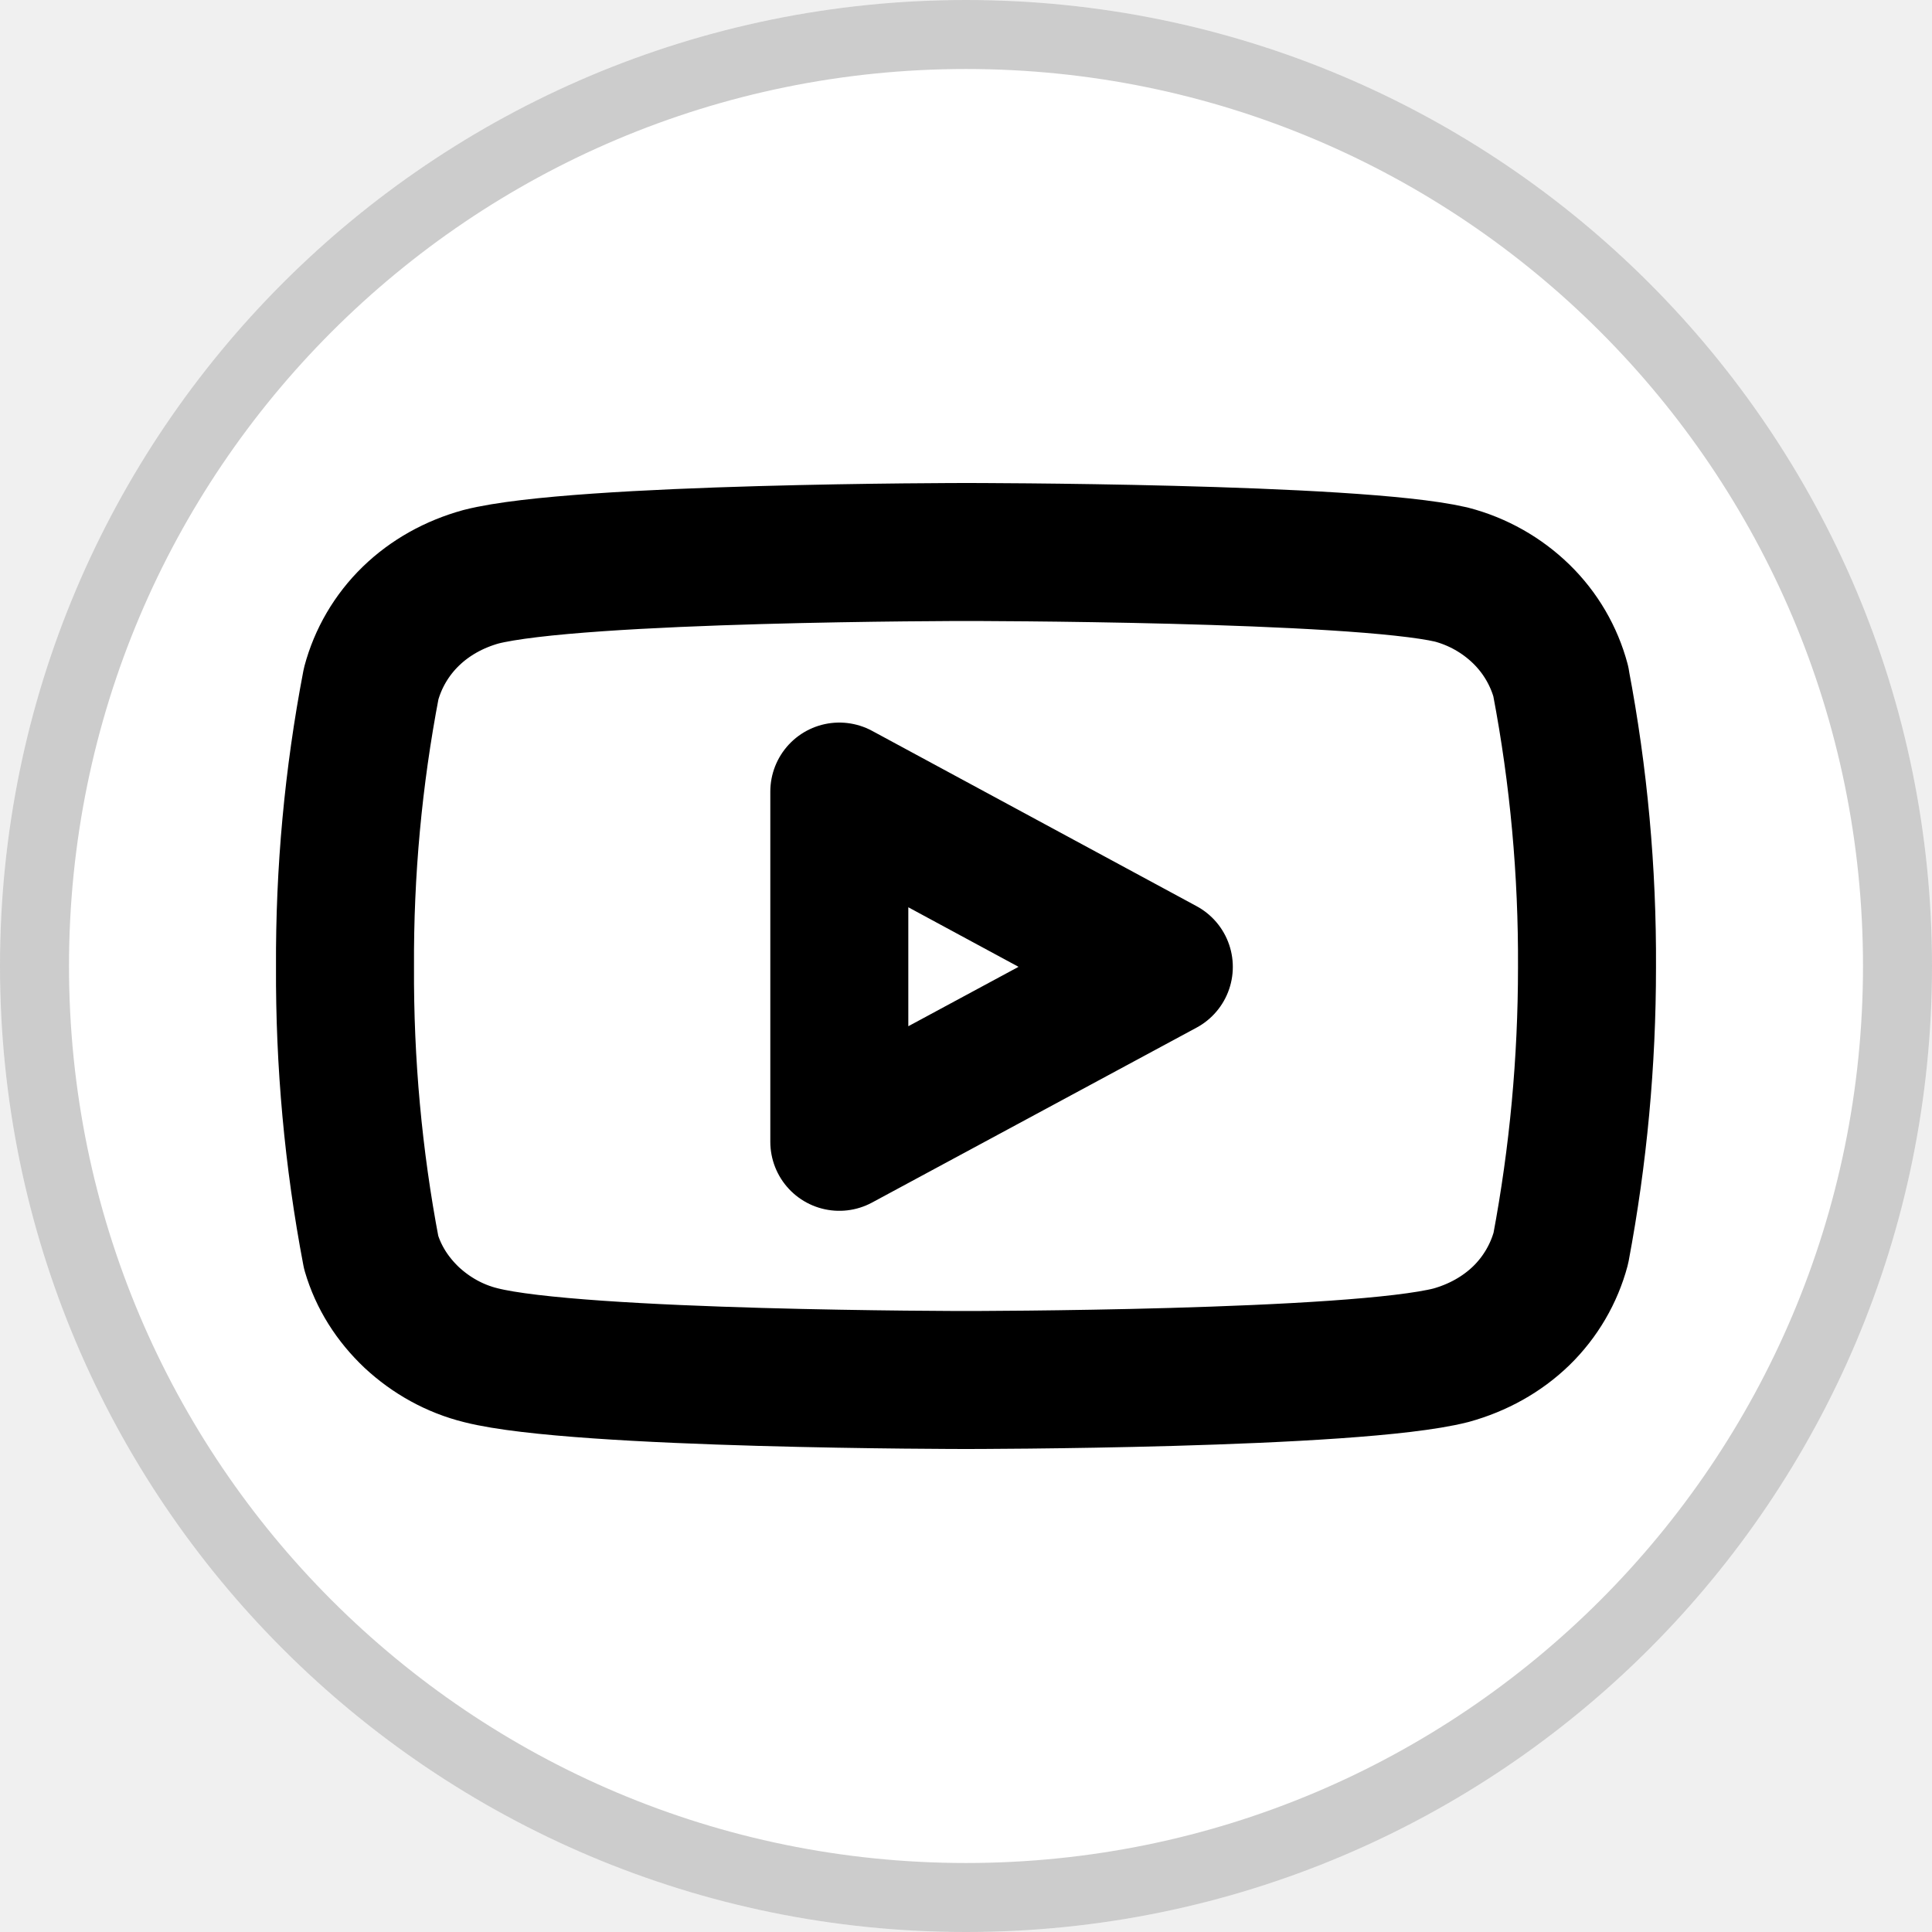
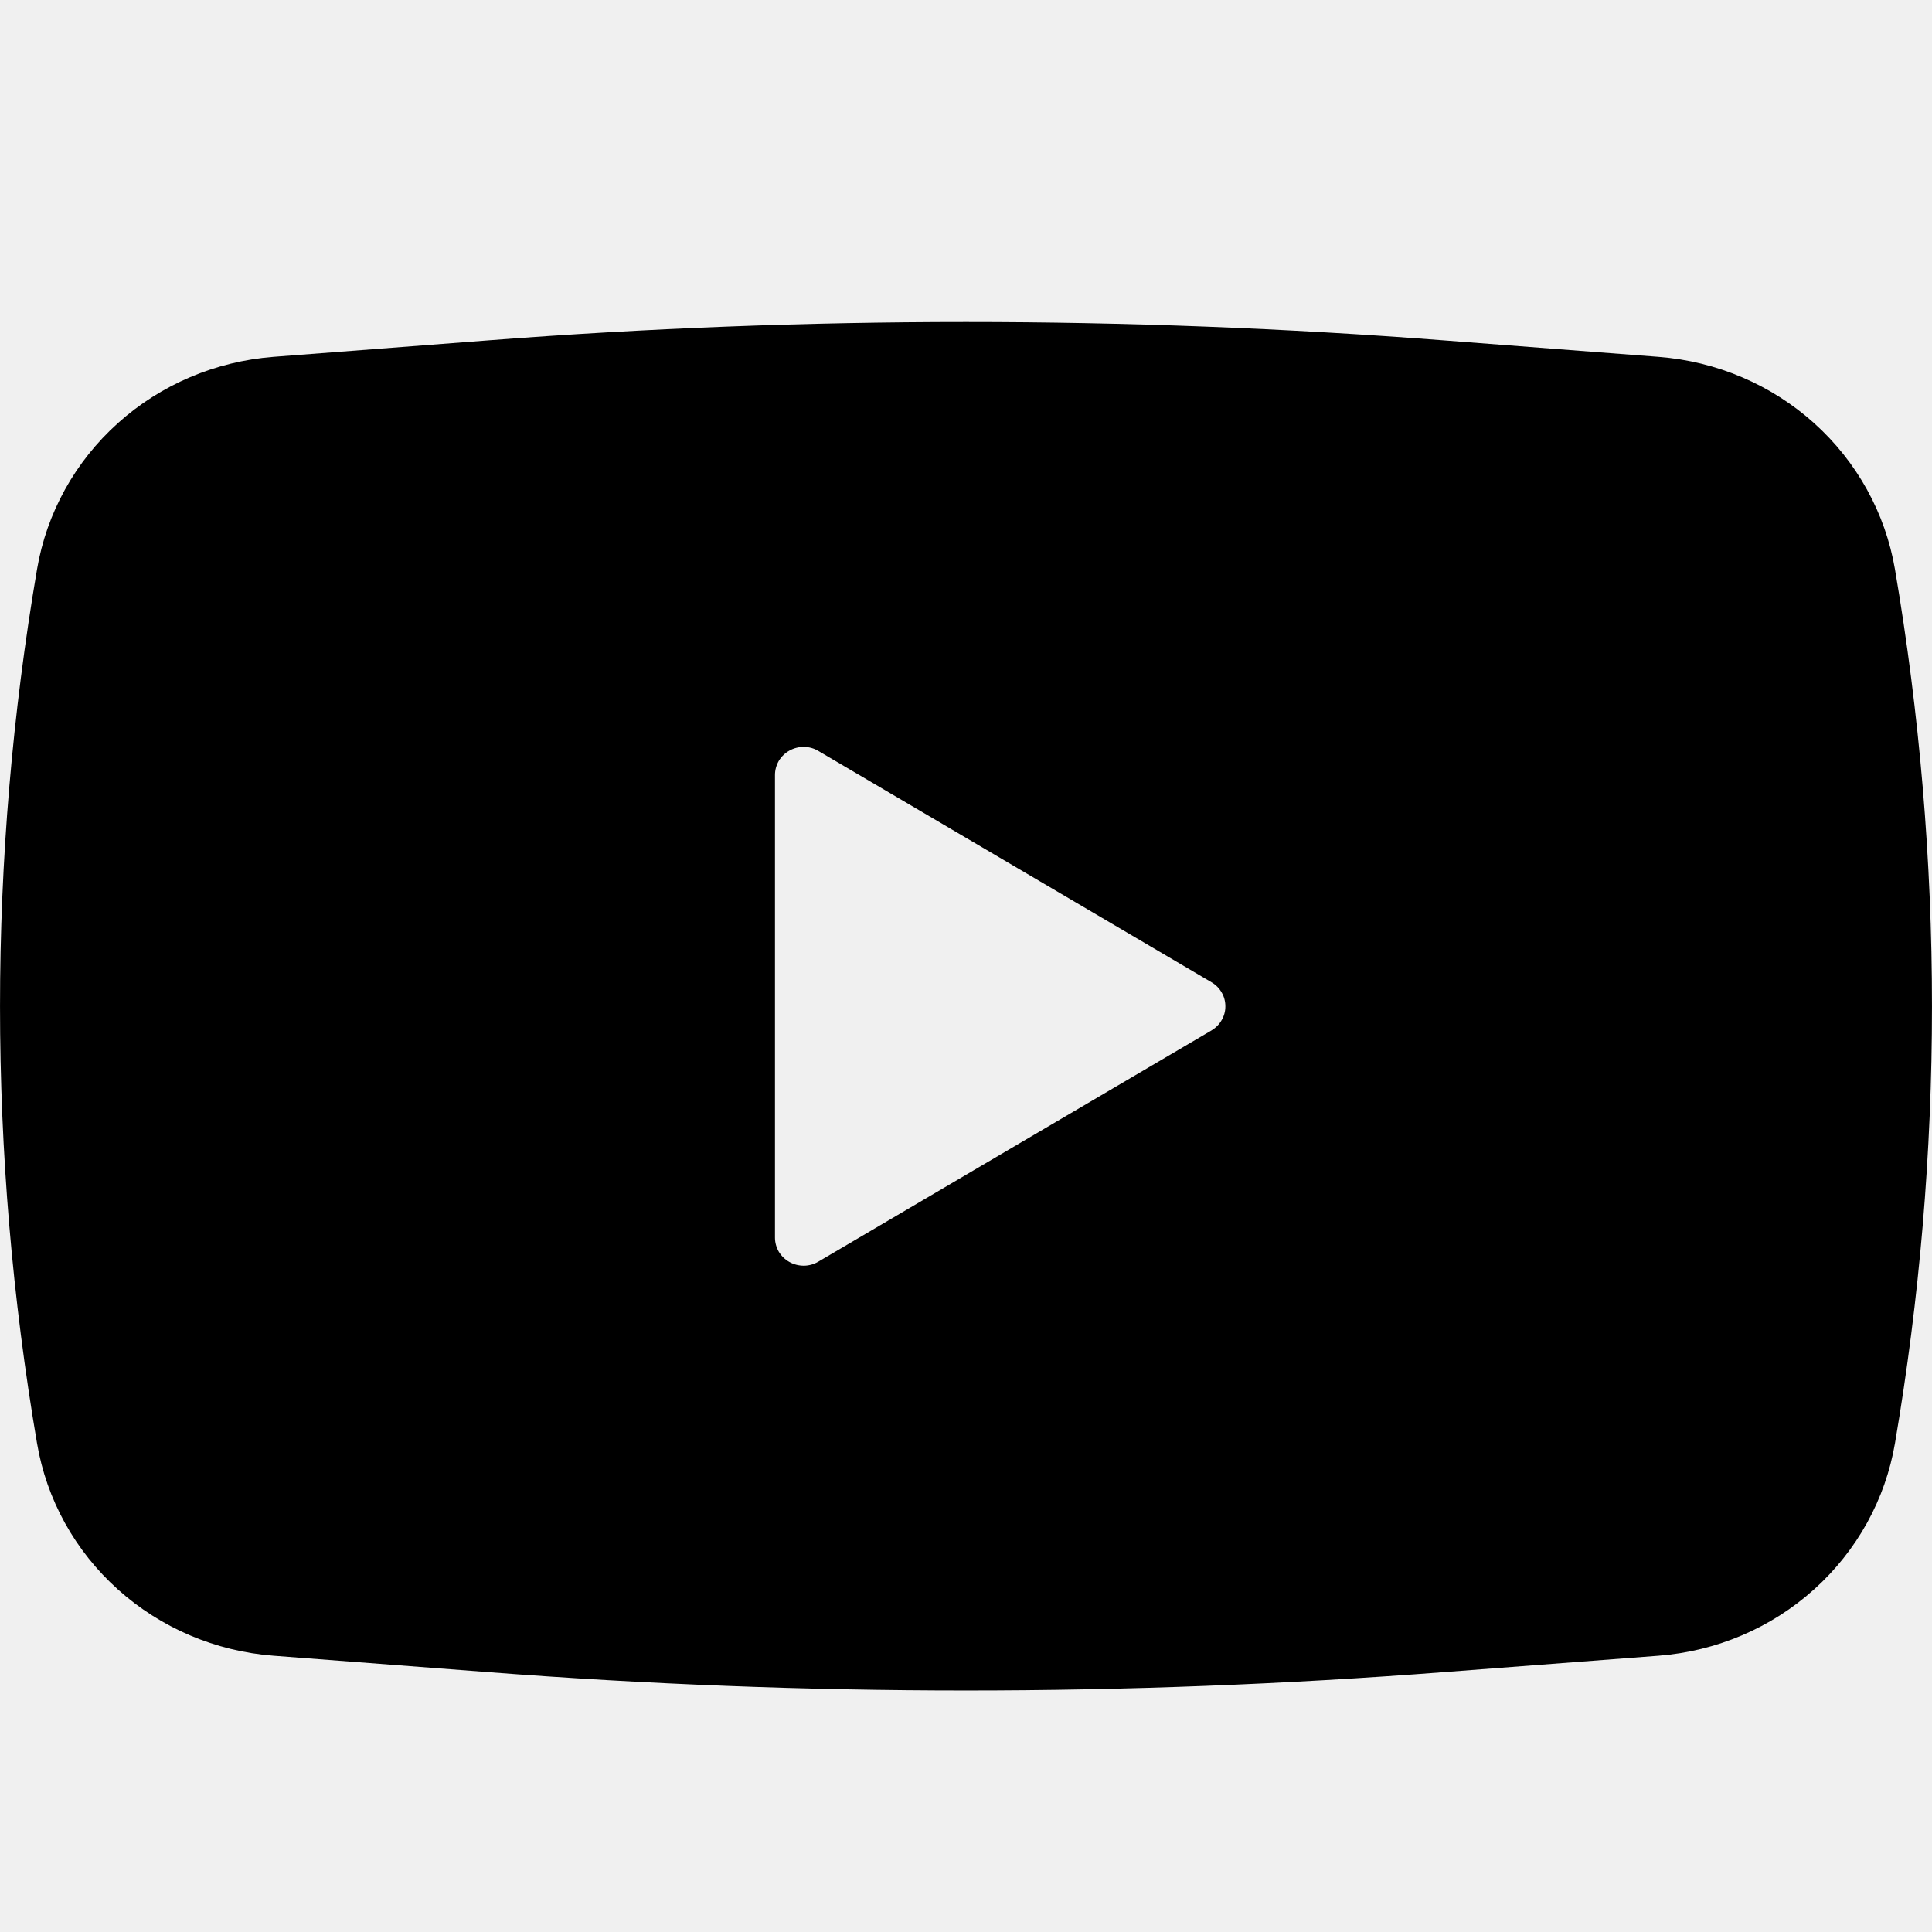
- <svg xmlns="http://www.w3.org/2000/svg" width="28" height="28" viewBox="0 0 28 28" fill="none">
-   <g clip-path="url(#clip0_101_80)">
-     <path d="M14 28C21.732 28 28 21.732 28 14C28 6.268 21.732 0 14 0C6.268 0 0 6.268 0 14C0 21.732 6.268 28 14 28Z" fill="white" />
-     <path d="M14 27.5C21.456 27.5 27.5 21.456 27.5 14C27.5 6.544 21.456 0.5 14 0.5C6.544 0.5 0.5 6.544 0.5 14C0.5 21.456 6.544 27.5 14 27.5Z" stroke="black" stroke-opacity="0.2" />
-     <path d="M22.621 9.876C22.523 9.51 22.327 9.171 22.047 8.898C21.766 8.625 21.416 8.426 21.03 8.326C19.621 8 14 8 14 8C14 8 8.372 8 6.97 8.359C6.584 8.466 6.234 8.659 5.954 8.931C5.673 9.204 5.477 9.543 5.379 9.909C5.119 11.266 4.993 12.636 5 14.013C4.993 15.397 5.119 16.787 5.379 18.151C5.484 18.51 5.687 18.829 5.968 19.095C6.248 19.355 6.591 19.548 6.97 19.641C8.379 20 14 20 14 20C14 20 19.628 20 21.03 19.641C21.416 19.534 21.766 19.341 22.047 19.069C22.327 18.796 22.523 18.457 22.621 18.091C22.874 16.747 23 15.384 23 14.02C23.007 12.636 22.881 11.246 22.621 9.883V9.876Z" stroke="black" stroke-width="2" stroke-linecap="round" stroke-linejoin="round" />
-     <path d="M12.164 16.548L16.867 14.013L12.164 11.472V16.548Z" stroke="black" stroke-width="2" stroke-linecap="round" stroke-linejoin="round" />
-   </g>
-   <defs>
-     <clipPath id="clip0_101_80">
-       <rect width="28" height="28" fill="white" />
-     </clipPath>
-   </defs>
+ <svg xmlns="http://www.w3.org/2000/svg" width="24" height="24" viewBox="0 0 24 24" fill="none">
+   <path fill-rule="evenodd" clip-rule="evenodd" d="M6.055 4.229C10.012 3.924 13.988 3.924 17.945 4.229L20.602 4.433C21.322 4.488 22.003 4.778 22.535 5.256C23.067 5.734 23.421 6.374 23.54 7.072C24.153 10.667 24.153 14.335 23.54 17.929C23.421 18.627 23.067 19.266 22.535 19.744C22.003 20.223 21.323 20.512 20.604 20.568L17.946 20.771C13.988 21.076 10.012 21.076 6.055 20.771L3.397 20.568C2.677 20.513 1.997 20.223 1.465 19.745C0.932 19.267 0.578 18.627 0.46 17.929C-0.153 14.335 -0.153 10.666 0.46 7.072C0.578 6.374 0.932 5.735 1.464 5.257C1.996 4.778 2.676 4.489 3.396 4.433L6.055 4.229ZM9.627 15.374V9.627C9.627 9.565 9.644 9.505 9.675 9.451C9.707 9.398 9.753 9.354 9.807 9.324C9.862 9.293 9.924 9.278 9.987 9.278C10.05 9.279 10.112 9.296 10.165 9.328L15.05 12.202C15.103 12.233 15.146 12.276 15.176 12.329C15.207 12.381 15.222 12.44 15.222 12.501C15.222 12.561 15.207 12.62 15.176 12.672C15.146 12.725 15.103 12.768 15.05 12.8L10.165 15.673C10.112 15.705 10.05 15.722 9.987 15.723C9.924 15.723 9.862 15.708 9.807 15.677C9.753 15.647 9.707 15.603 9.675 15.55C9.644 15.496 9.627 15.436 9.627 15.374Z" fill="currentColor" />
</svg>
